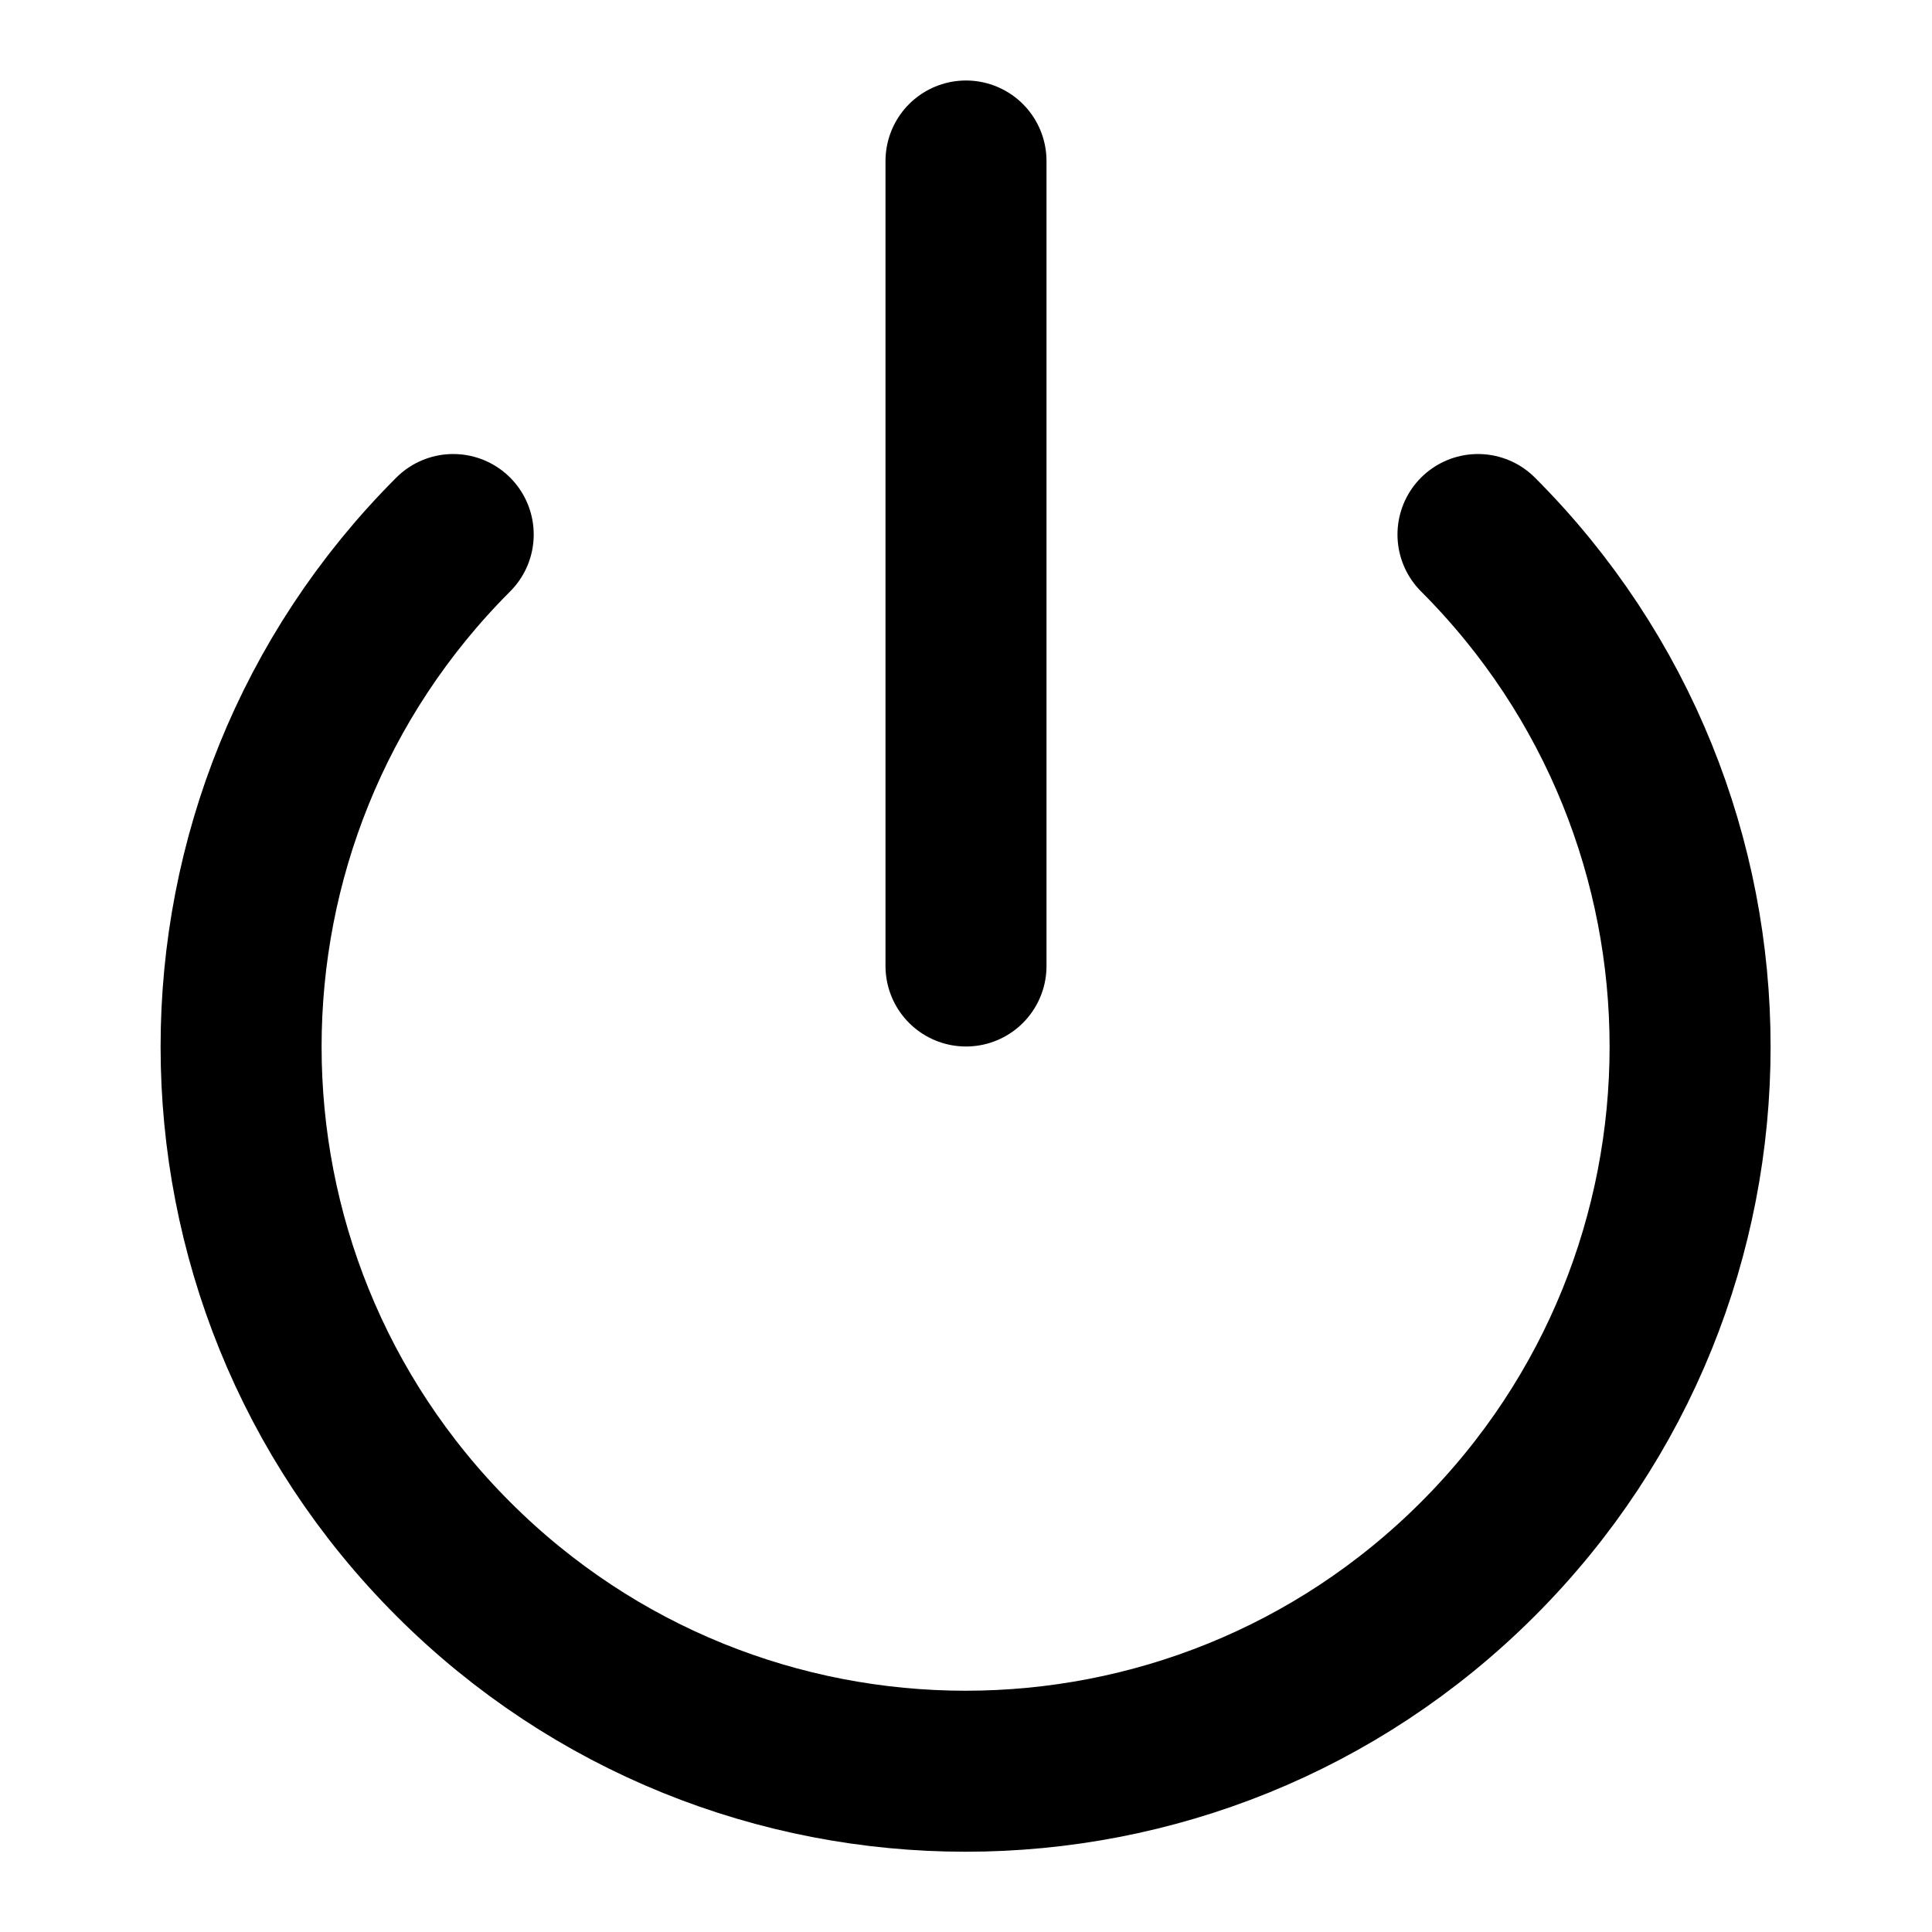
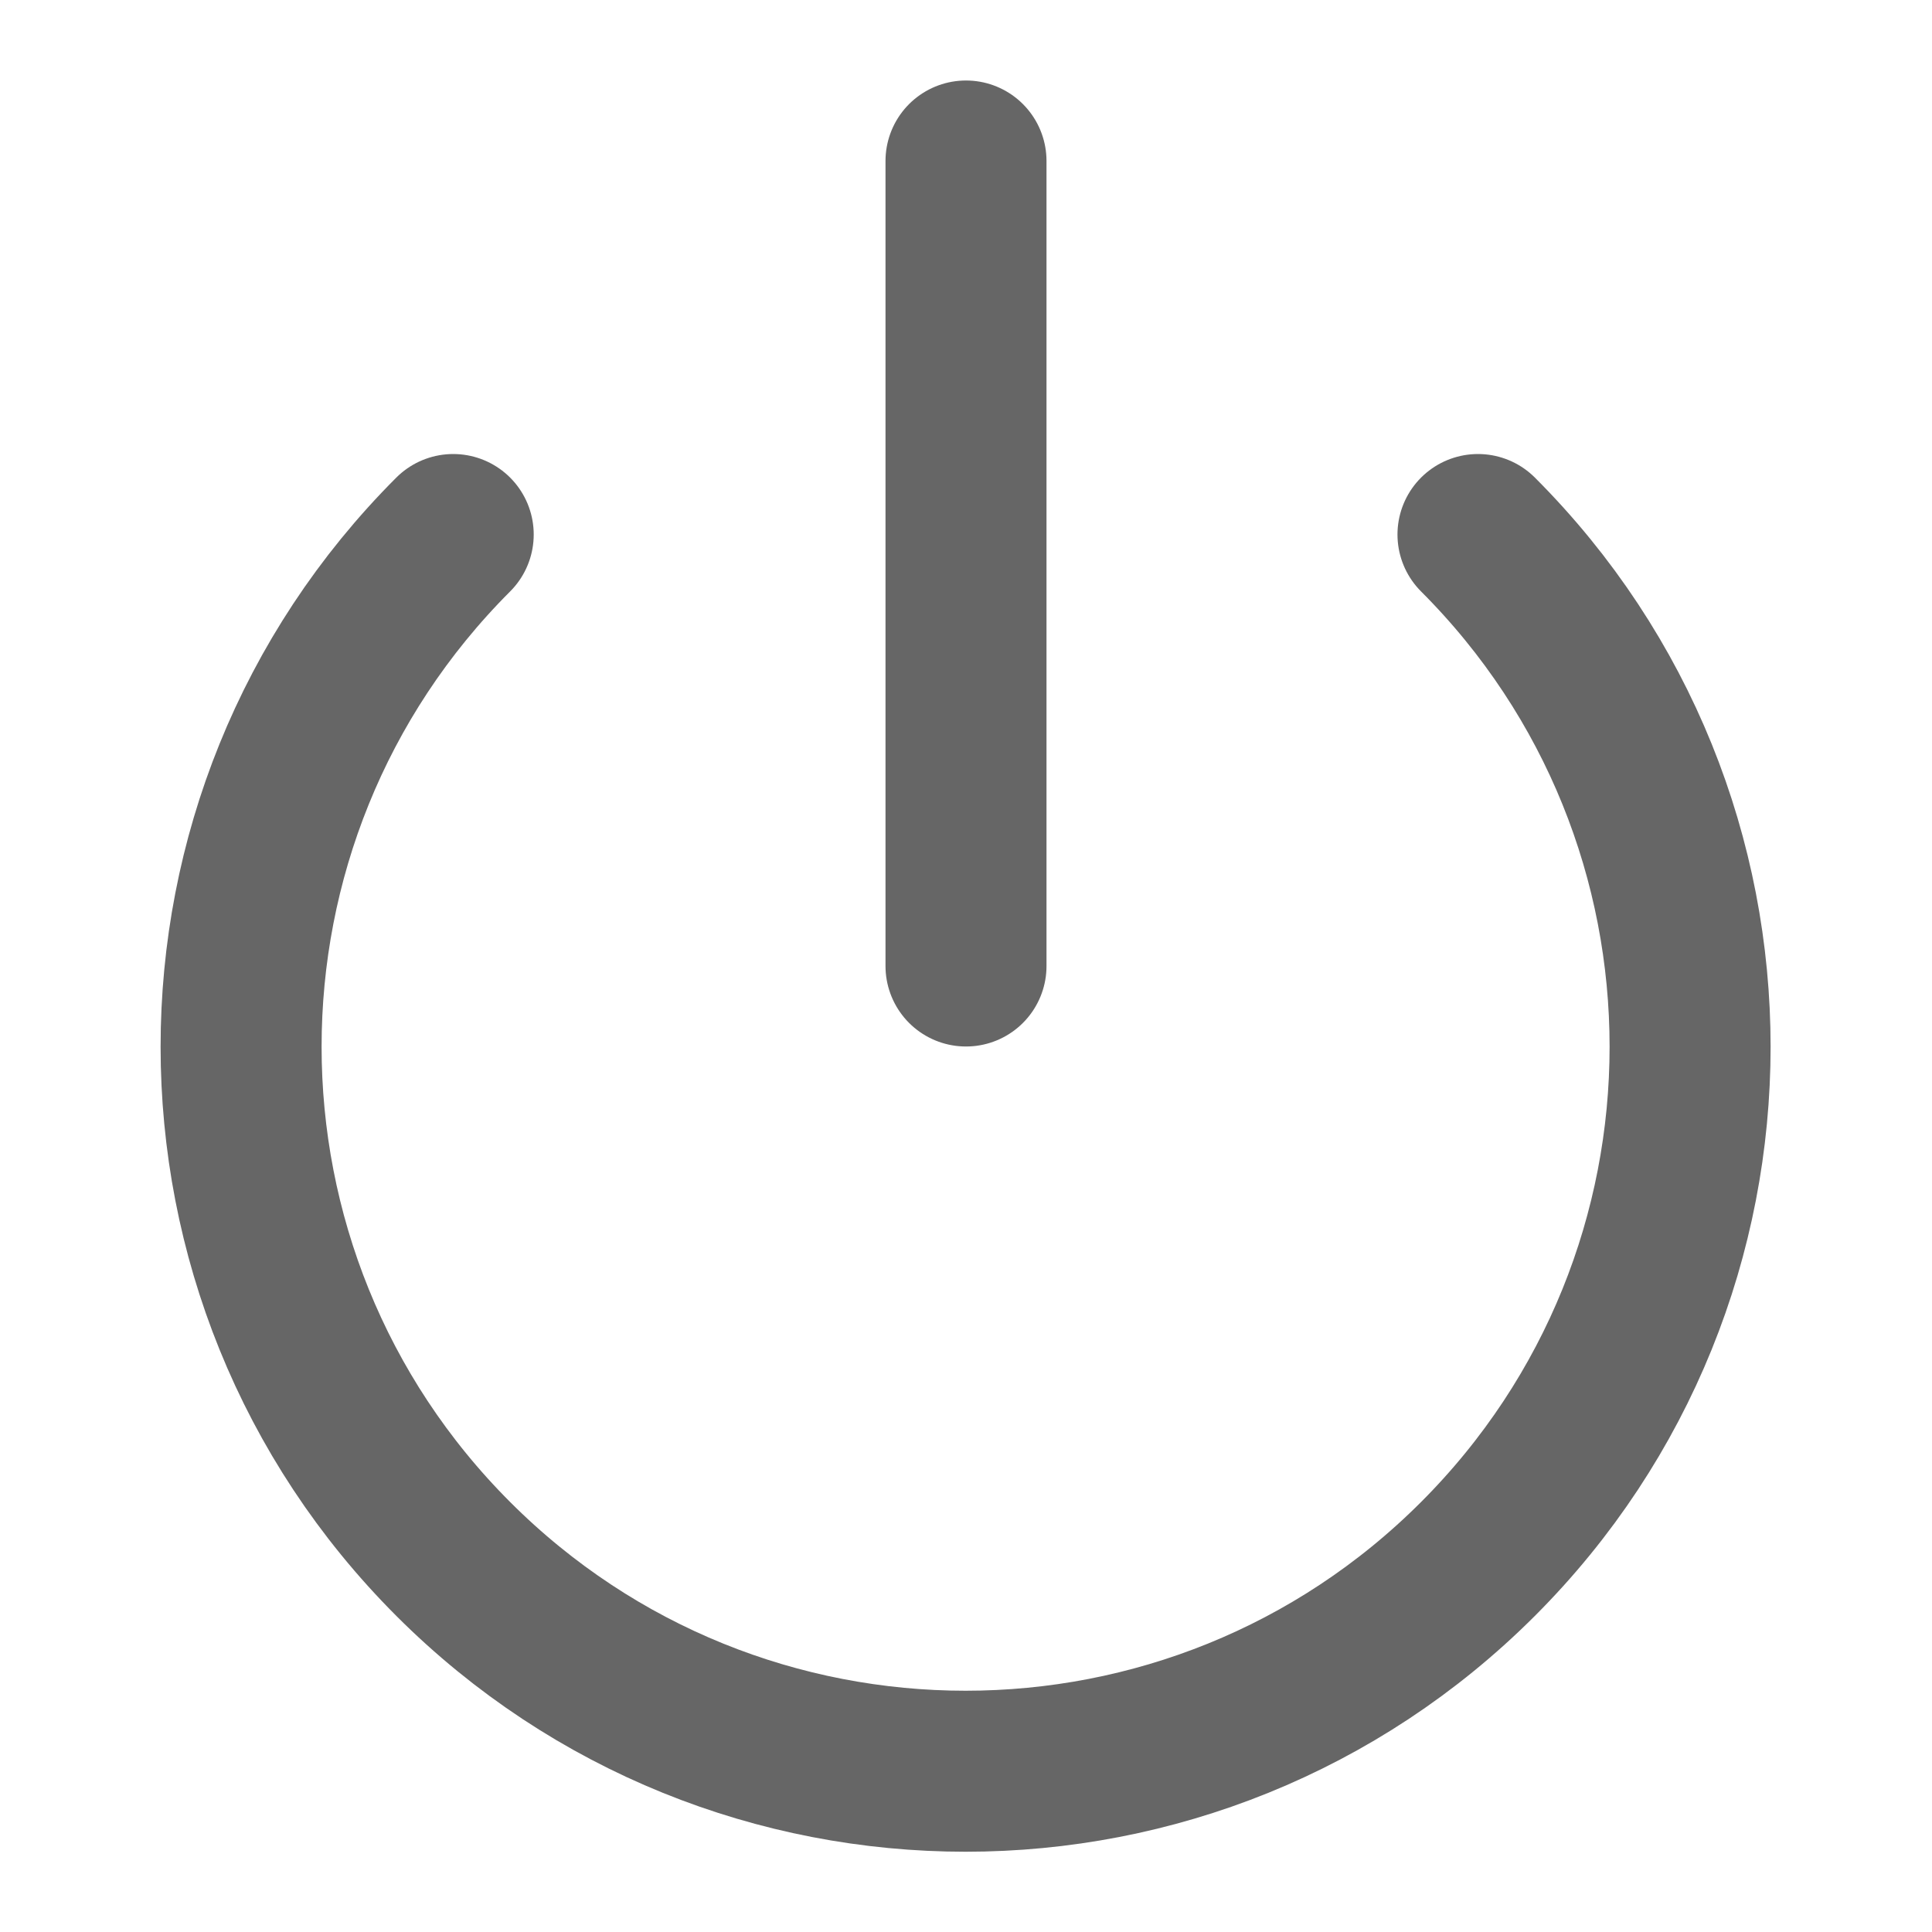
- <svg xmlns="http://www.w3.org/2000/svg" width="24" height="24" viewBox="0 0 24 24" fill="none" stroke="currentColor" stroke-width="2" stroke-linecap="round" stroke-linejoin="round" class="feather feather-power">
+ <svg xmlns="http://www.w3.org/2000/svg" width="24" height="24" viewBox="0 0 24 24" fill="none" stroke="#666" stroke-width="2" stroke-linecap="round" stroke-linejoin="round" class="feather feather-power">
  <path d="M18.36 6.64a9 9 0 1 1-12.73 0" />
  <line x1="12" y1="2" x2="12" y2="12" />
</svg>
